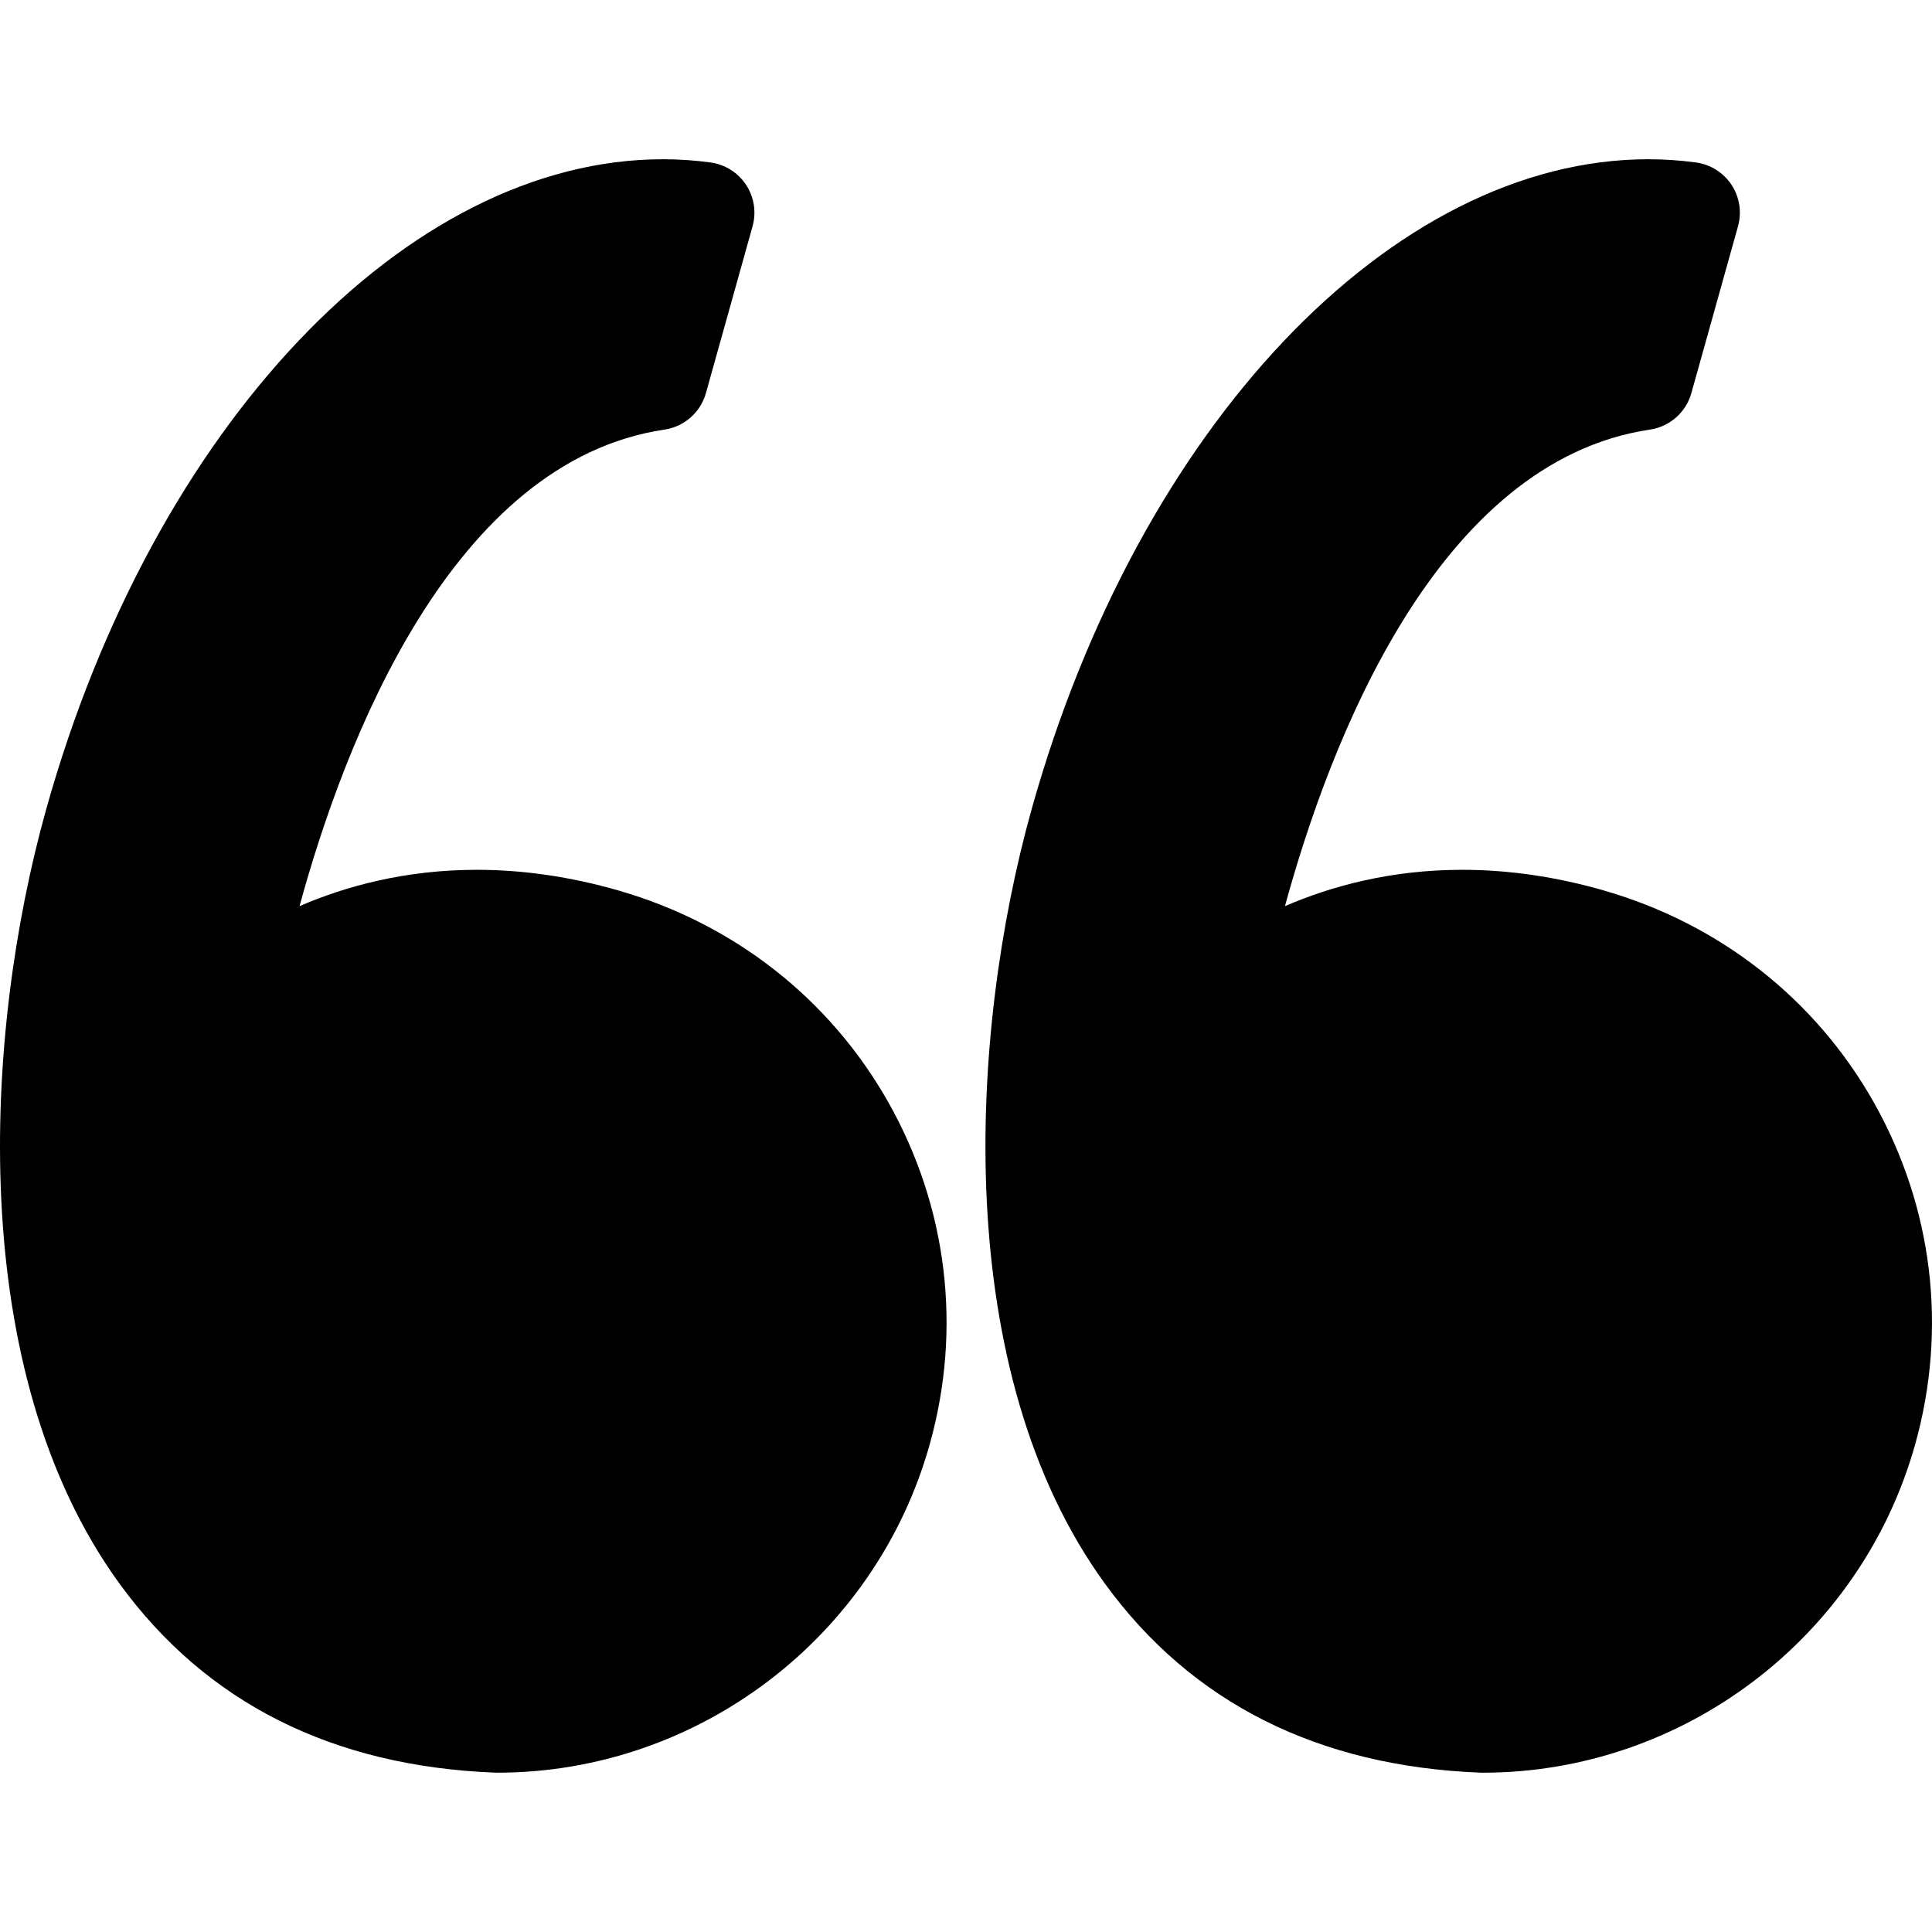
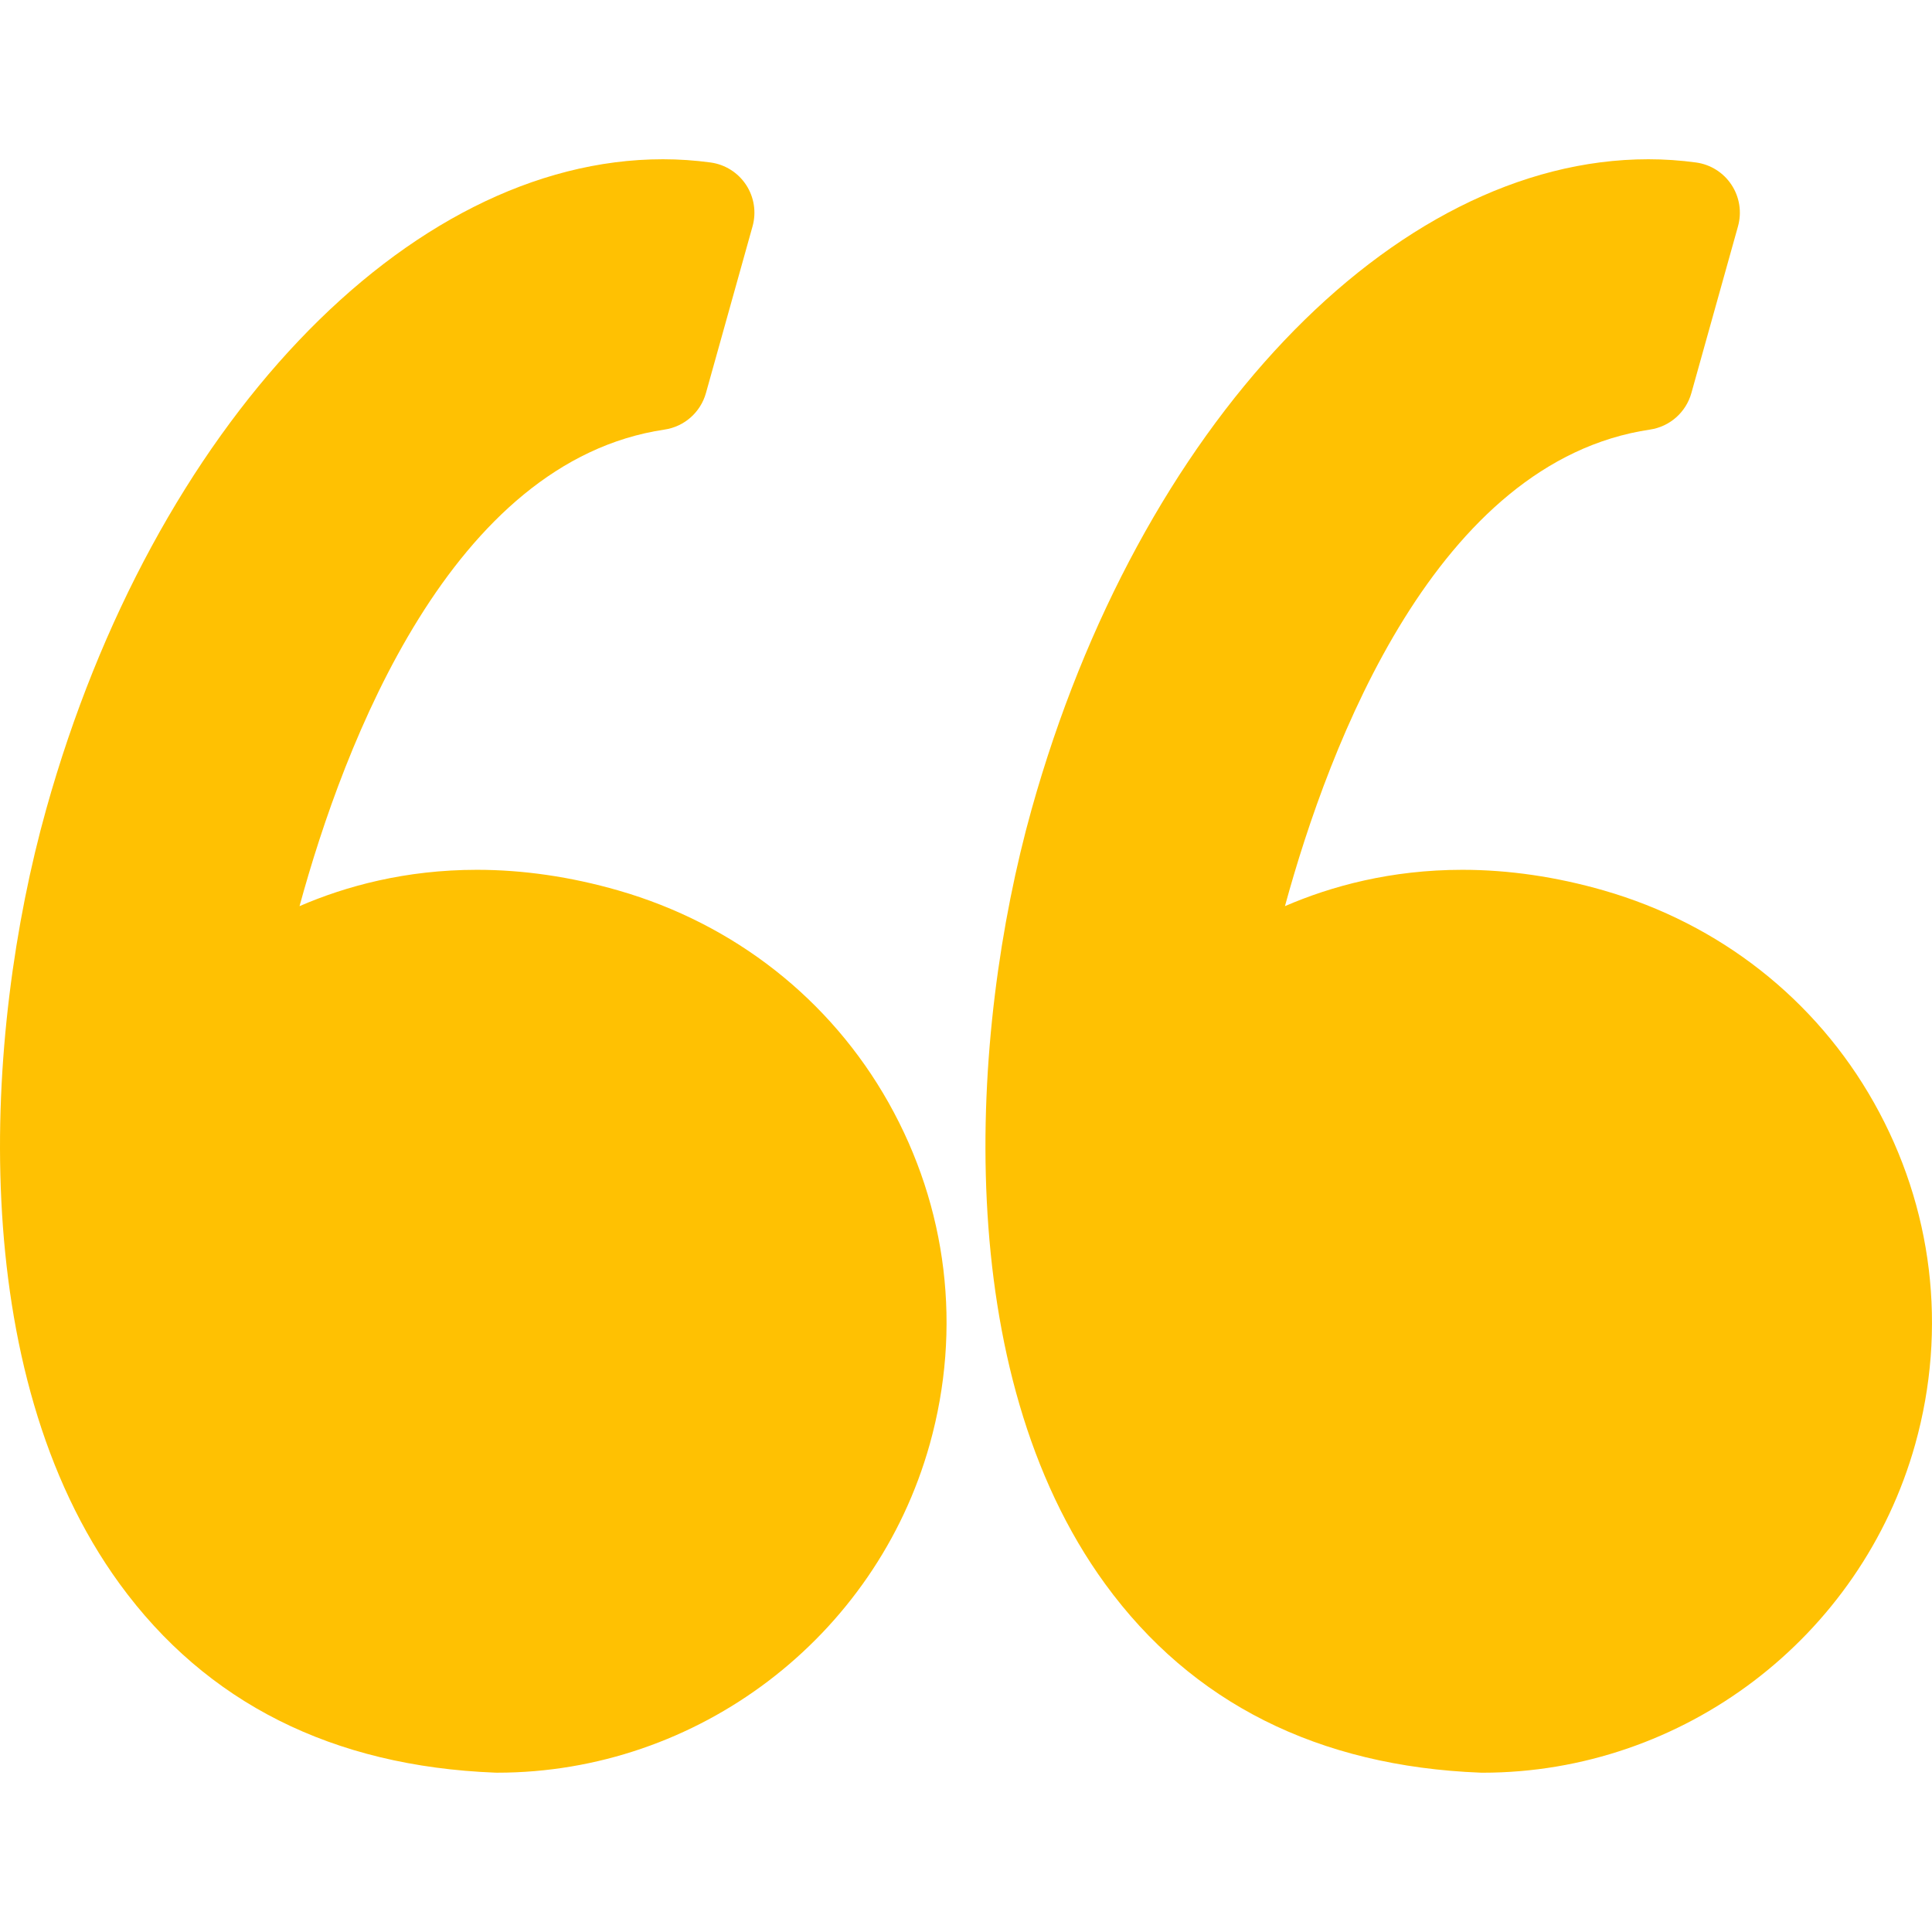
- <svg xmlns="http://www.w3.org/2000/svg" version="1.1" id="Capa_1" x="0px" y="0px" width="95.333px" height="95.332px" viewBox="0 0 95.333 95.332" style="enable-background:new 0 0 95.333 95.332;" xml:space="preserve">
+ <svg xmlns="http://www.w3.org/2000/svg" version="1.1" id="Capa_1" x="0px" y="0px" width="95.333px" height="95.332px" viewBox="0 0 95.333 95.332" style="enable-background:new 0 0 95.333 95.332;" xml:space="preserve" fill="#ffc102">
  <g>
    <g>
      <path d="M30.512,43.939c-2.348-0.676-4.696-1.019-6.98-1.019c-3.527,0-6.47,0.806-8.752,1.793    c2.2-8.054,7.485-21.951,18.013-23.516c0.975-0.145,1.774-0.85,2.04-1.799l2.301-8.23c0.194-0.696,0.079-1.441-0.318-2.045    s-1.035-1.007-1.75-1.105c-0.777-0.106-1.569-0.16-2.354-0.16c-12.637,0-25.152,13.19-30.433,32.076    c-3.1,11.08-4.009,27.738,3.627,38.223c4.273,5.867,10.507,9,18.529,9.313c0.033,0.001,0.065,0.002,0.098,0.002    c9.898,0,18.675-6.666,21.345-16.209c1.595-5.705,0.874-11.688-2.032-16.851C40.971,49.307,36.236,45.586,30.512,43.939z" />
      <path d="M92.471,54.413c-2.875-5.106-7.61-8.827-13.334-10.474c-2.348-0.676-4.696-1.019-6.979-1.019    c-3.527,0-6.471,0.806-8.753,1.793c2.2-8.054,7.485-21.951,18.014-23.516c0.975-0.145,1.773-0.85,2.04-1.799l2.301-8.23    c0.194-0.696,0.079-1.441-0.318-2.045c-0.396-0.604-1.034-1.007-1.75-1.105c-0.776-0.106-1.568-0.16-2.354-0.16    c-12.637,0-25.152,13.19-30.434,32.076c-3.099,11.08-4.008,27.738,3.629,38.225c4.272,5.866,10.507,9,18.528,9.312    c0.033,0.001,0.065,0.002,0.099,0.002c9.897,0,18.675-6.666,21.345-16.209C96.098,65.559,95.376,59.575,92.471,54.413z" />
    </g>
  </g>
  <g>
</g>
  <g>
</g>
  <g>
</g>
  <g>
</g>
  <g>
</g>
  <g>
</g>
  <g>
</g>
  <g>
</g>
  <g>
</g>
  <g>
</g>
  <g>
</g>
  <g>
</g>
  <g>
</g>
  <g>
</g>
  <g>
</g>
</svg>
